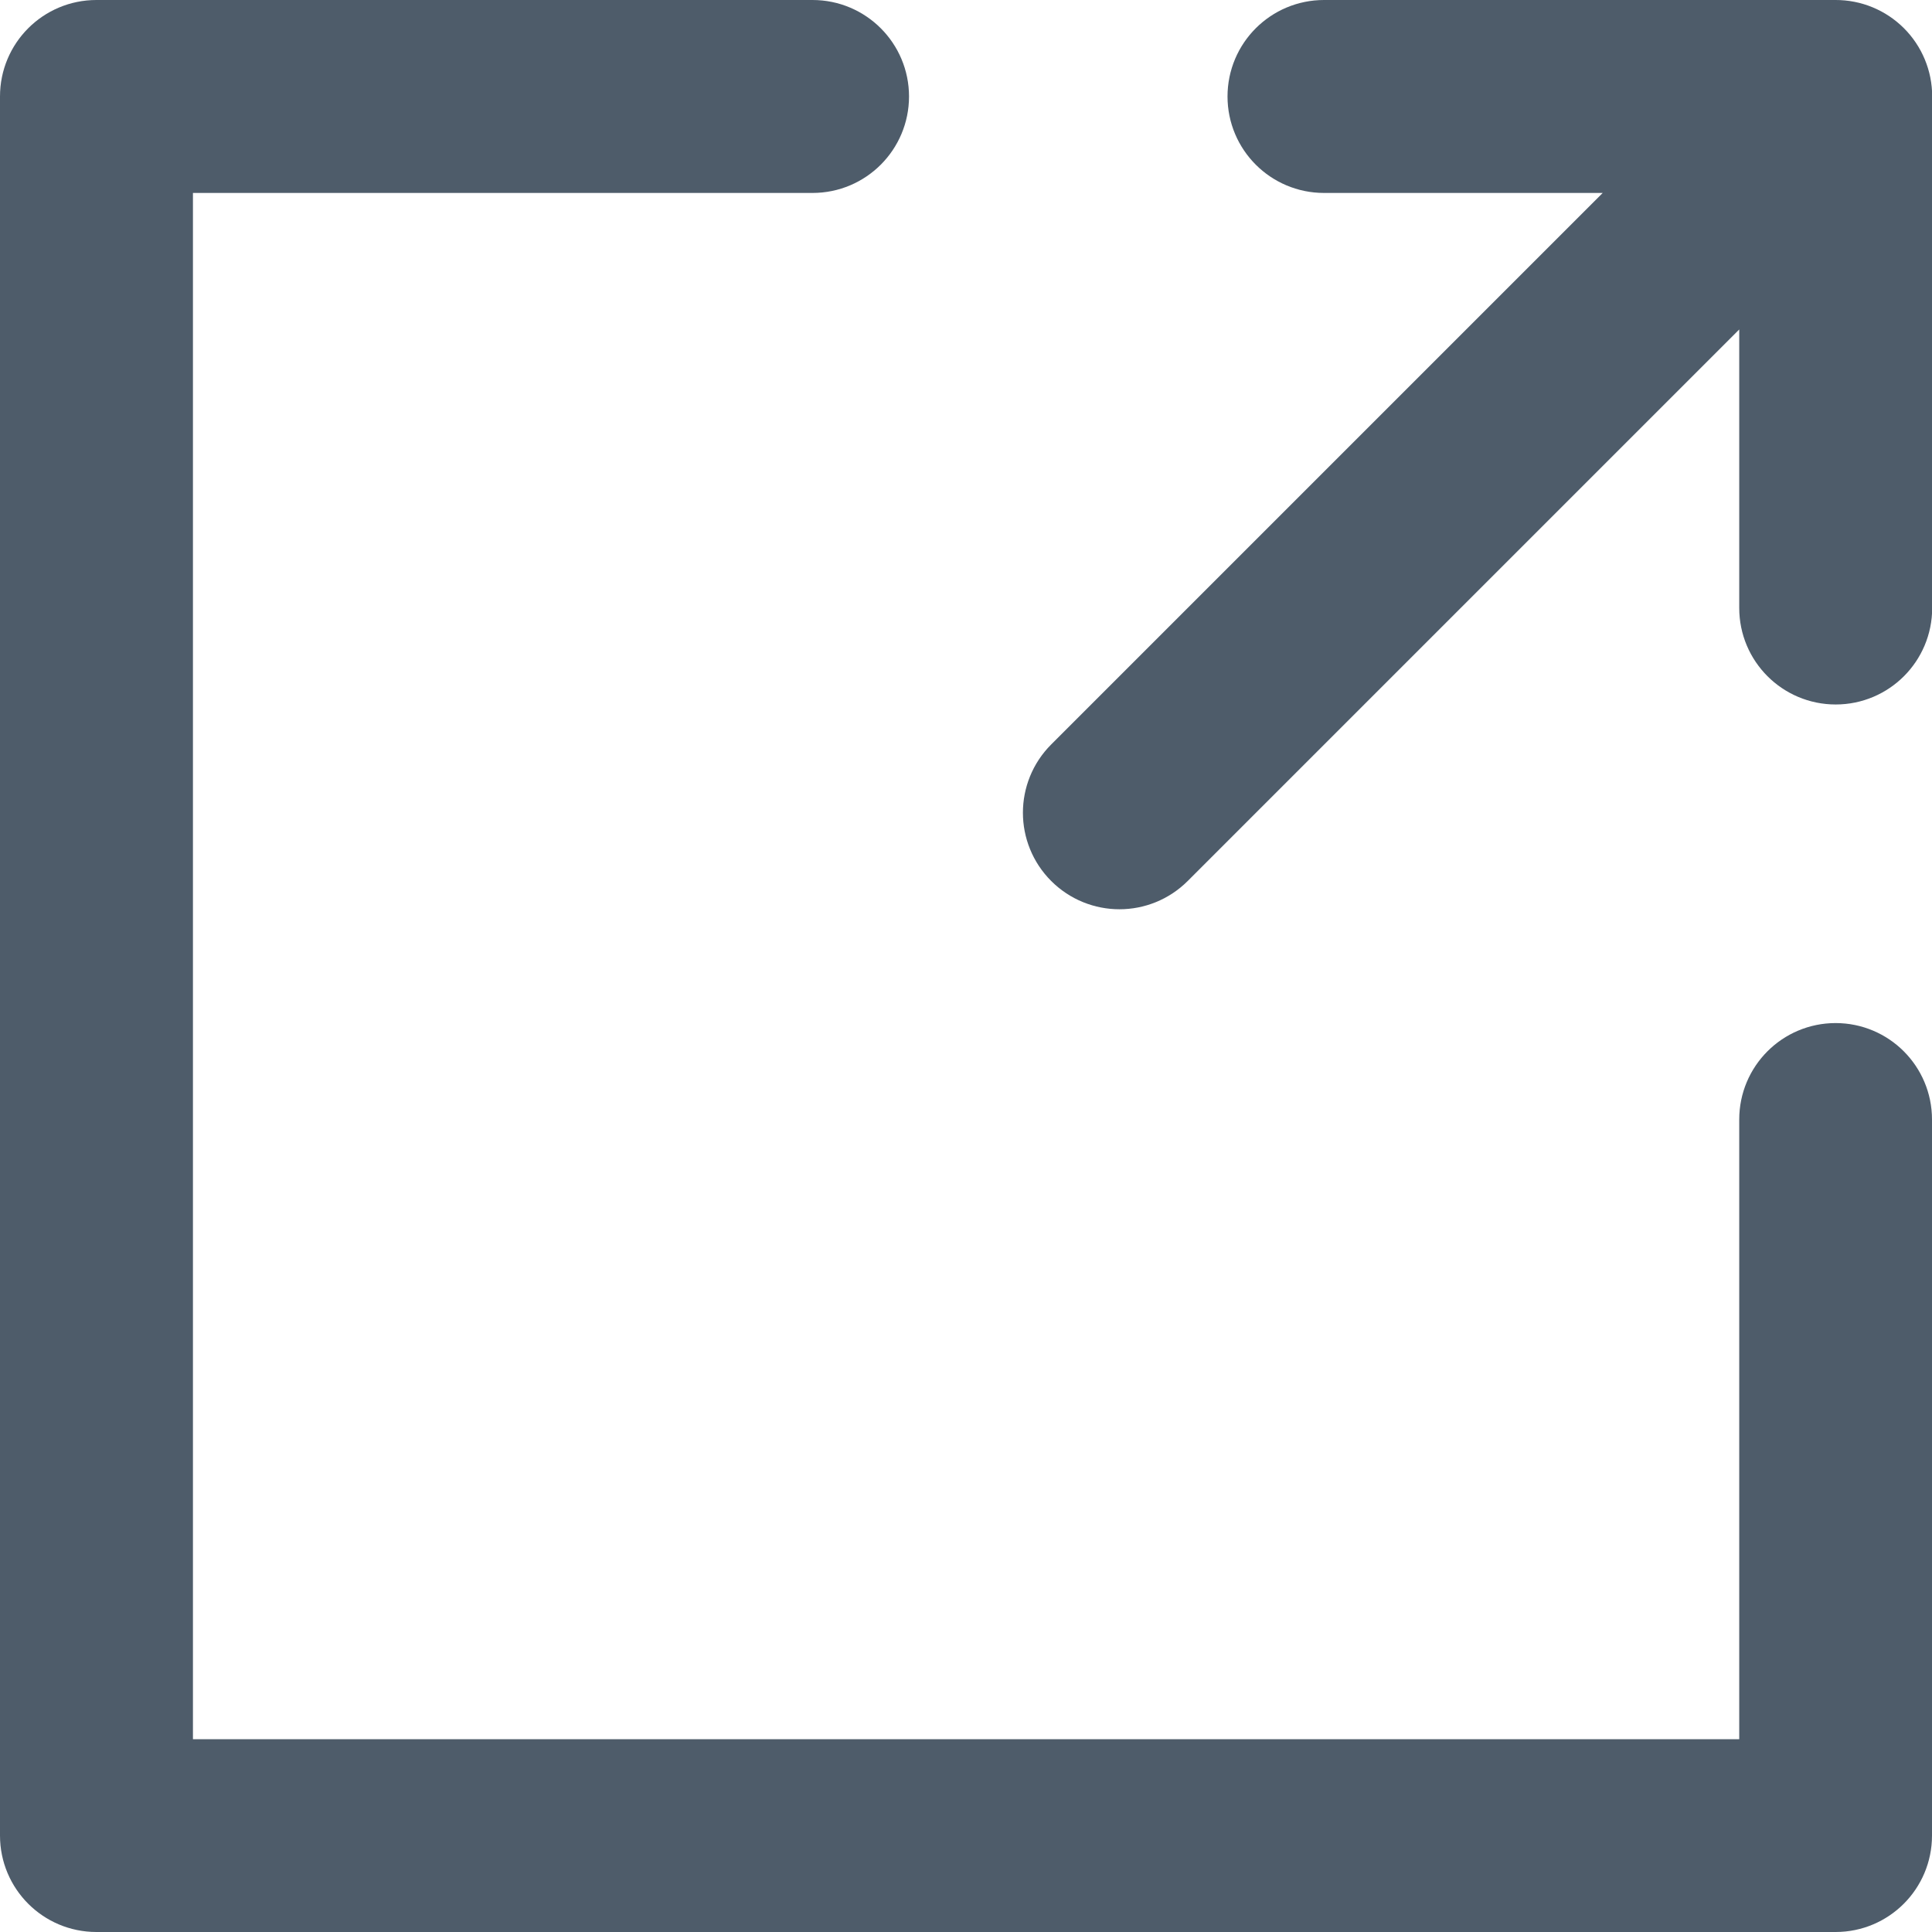
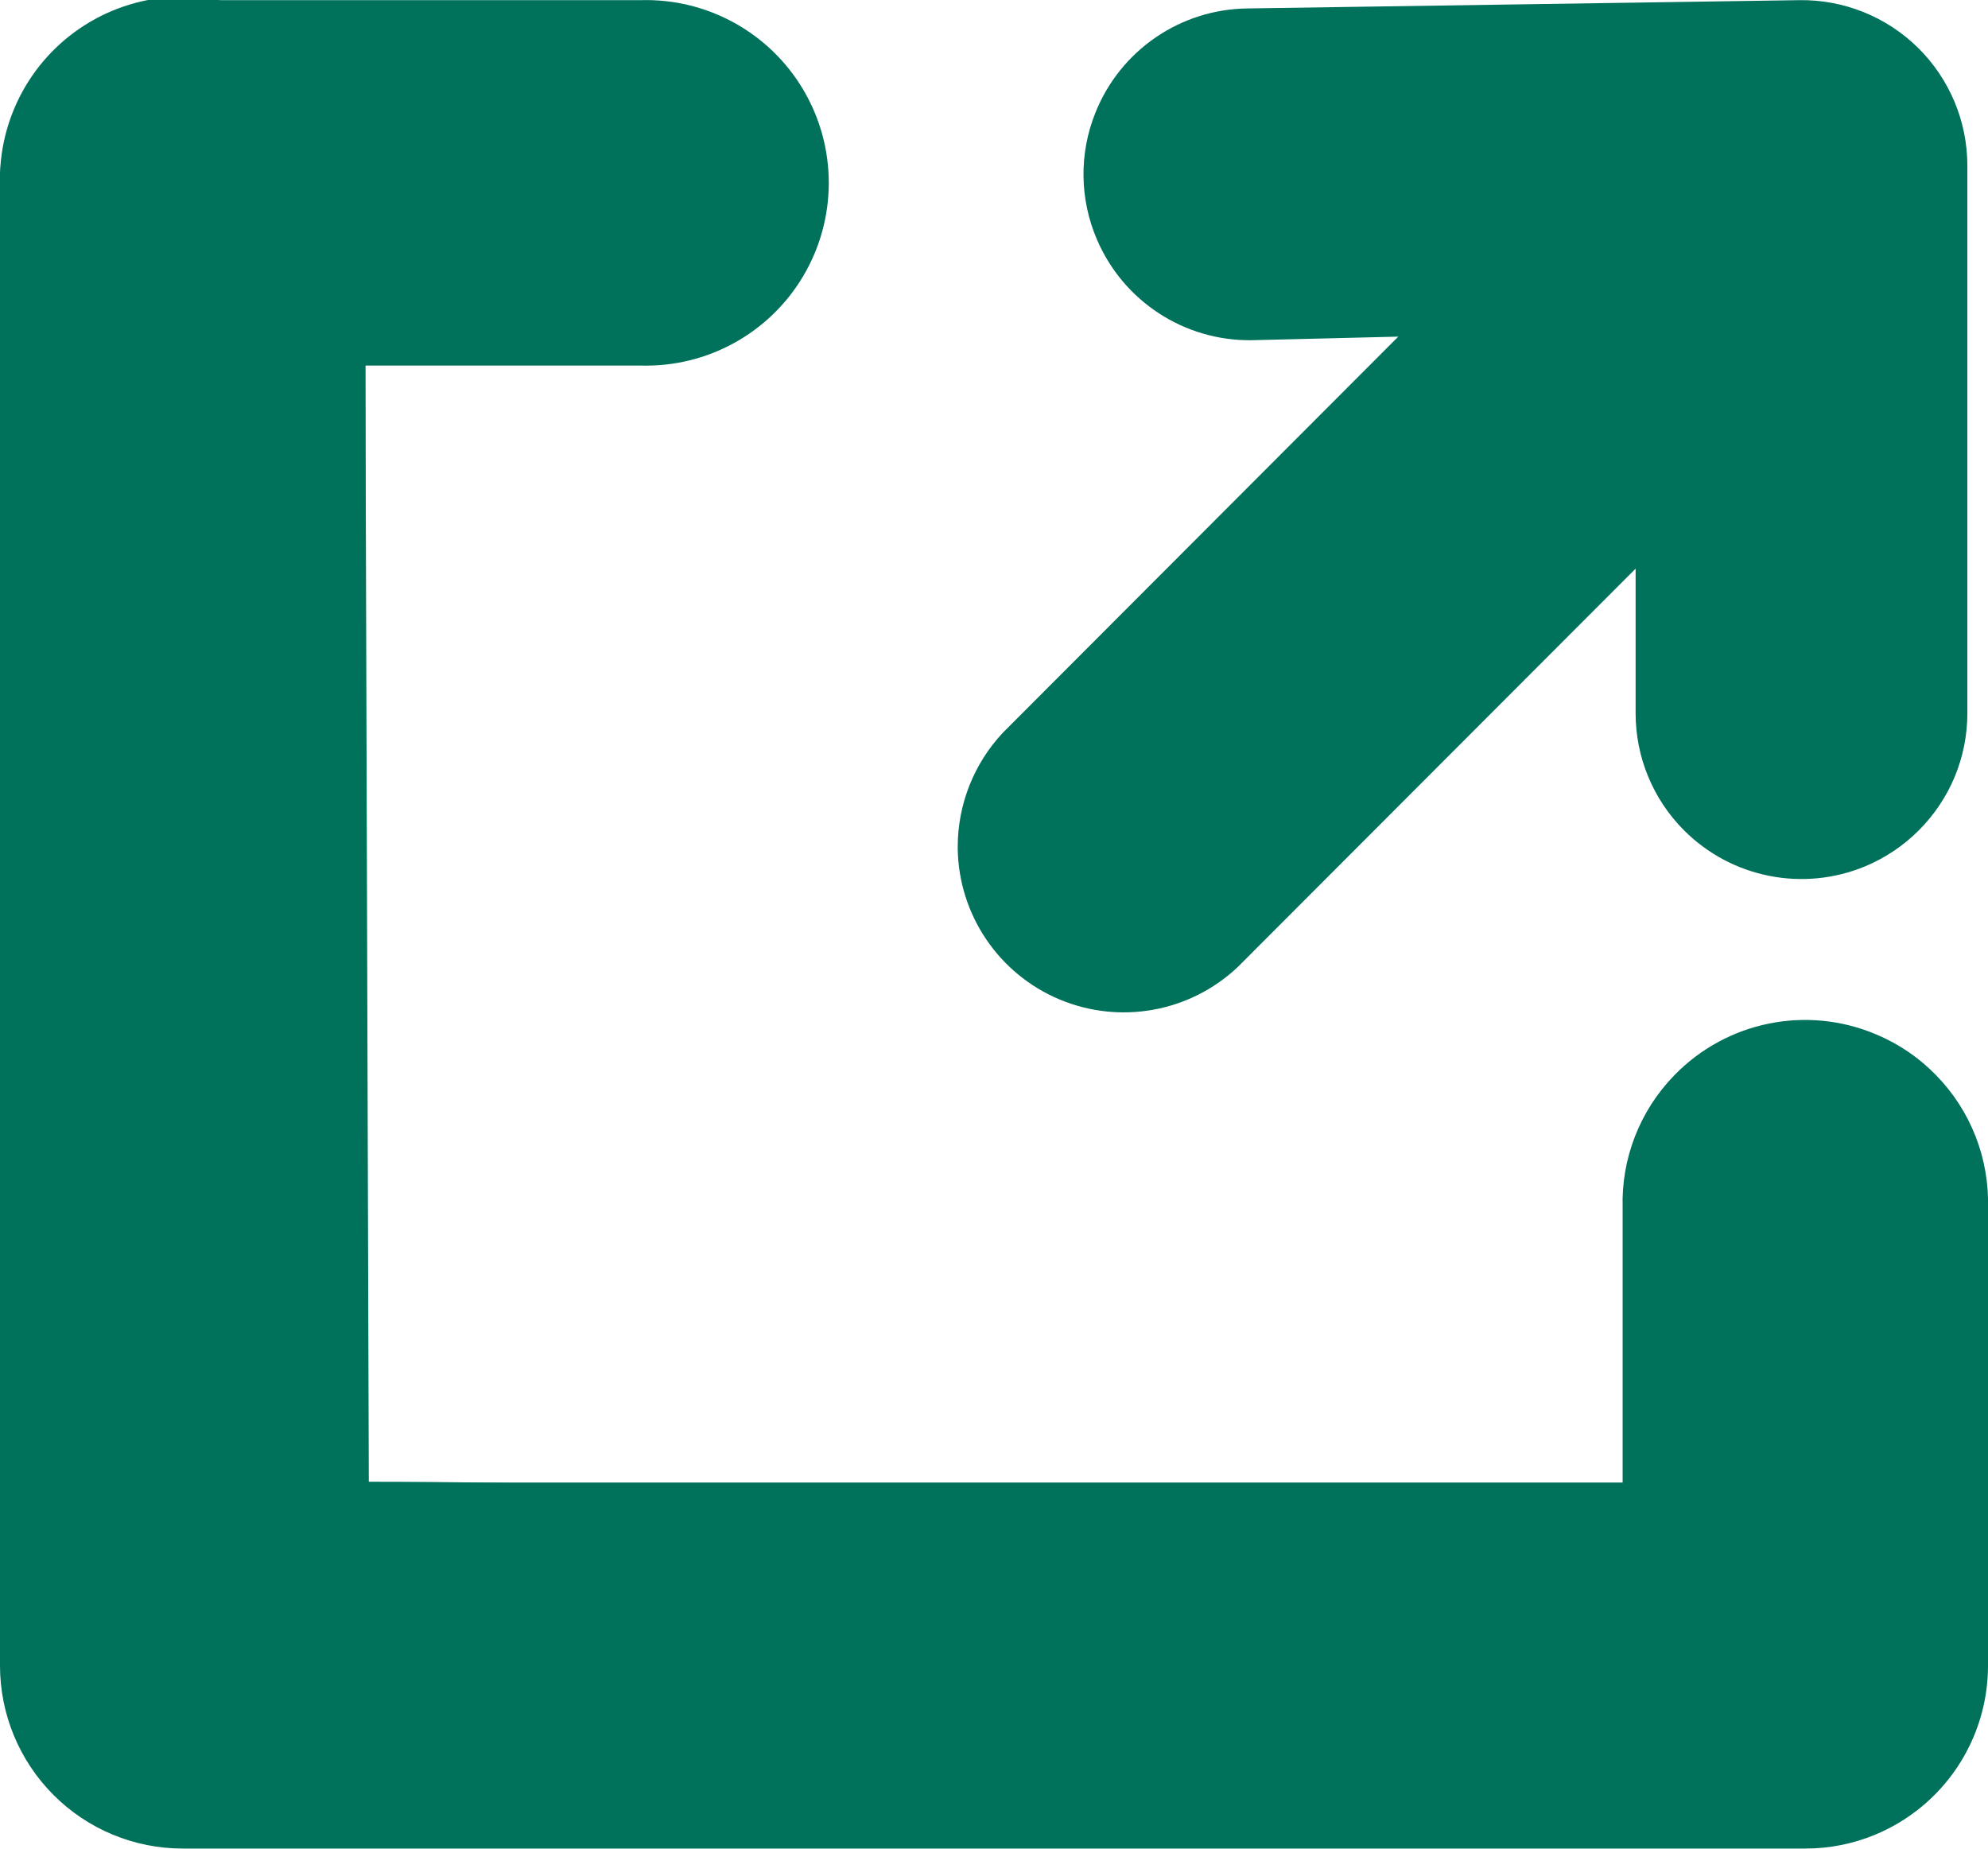
- <svg xmlns="http://www.w3.org/2000/svg" width="13.664" height="13.664" viewBox="0 0 10.664 10.664">
-   <g id="link" transform="translate(-5.75 -5.75)">
-     <g id="Group_12362" data-name="Group 12362" transform="translate(6 6)">
-       <path id="Path_10213" data-name="Path 10213" d="M15.882,11.647a.282.282,0,0,0-.282.282V15.6H6.565V6.565h3.67a.282.282,0,0,0,0-.565H6.282A.282.282,0,0,0,6,6.282v9.6a.282.282,0,0,0,.282.282h9.6a.282.282,0,0,0,.282-.282V11.929A.282.282,0,0,0,15.882,11.647Z" transform="translate(-6 -6)" fill="#4e5c6a" stroke="#4e5c6a" stroke-width="0.5" />
-       <path id="Path_10214" data-name="Path 10214" d="M30.235,6H27.411a.282.282,0,0,0,0,.565h2.142l-3.471,3.471a.282.282,0,1,0,.4.4l3.471-3.471V9.106a.282.282,0,0,0,.565,0V6.282A.282.282,0,0,0,30.235,6Z" transform="translate(-20.353 -6)" fill="#4e5c6a" stroke="#4e5c6a" stroke-width="0.5" />
+ <svg xmlns="http://www.w3.org/2000/svg" width="12.716" height="11.822" viewBox="0 0 12.716 11.822">
+   <g id="link" transform="translate(-305 -625.366)">
+     <g id="linked" transform="translate(317.716 624.473) rotate(90)">
+       <path id="Combined_Shape" data-name="Combined Shape" d="M2.075,12.716a1.169,1.169,0,1,1,0-2.337h8.3V2.337H8.618a1.165,1.165,0,0,1-.847-.33A1.165,1.165,0,0,1,7.509.715,1.154,1.154,0,0,1,7.771.331,1.165,1.165,0,0,1,8.618,0h2.929a1.17,1.17,0,0,1,1.08.721,1.16,1.16,0,0,1,.089.447V11.547a1.166,1.166,0,0,1-.343.827,1.171,1.171,0,0,1-.826.342ZM5.578,6.3,3.046,3.772l.023.94a1.061,1.061,0,0,1-.643.987,1.054,1.054,0,0,1-.813.01,1.06,1.06,0,0,1-.666-.972L.894,1.206A1.059,1.059,0,0,1,1.953.132l3.5,0a1.063,1.063,0,0,1,.406.08,1.066,1.066,0,0,1,.575.574,1.062,1.062,0,0,1-.229,1.157,1.059,1.059,0,0,1-.75.311l-.925,0L7.079,4.8a1.062,1.062,0,0,1-.757,1.79H6.309A1.067,1.067,0,0,1,5.578,6.3Z" transform="translate(0 0)" fill="#00715b" />
+     </g>
+     <g id="linked-2" data-name="linked" transform="translate(305 625.366)">
+       <path id="Combined_Shape-2" data-name="Combined Shape" d="M8.316,12.374a1.164,1.164,0,0,1-.827.342H4.561a1.169,1.169,0,1,1,0-2.337H6.322L6.3,3.24C-2.315,3.24-2.315.9,7.468.9A1.169,1.169,0,0,1,8.637,2.071l.022,9.476a1.164,1.164,0,0,1-.342.827Z" transform="translate(8.659 12.717) rotate(180)" fill="#00715b" />
    </g>
  </g>
</svg>
